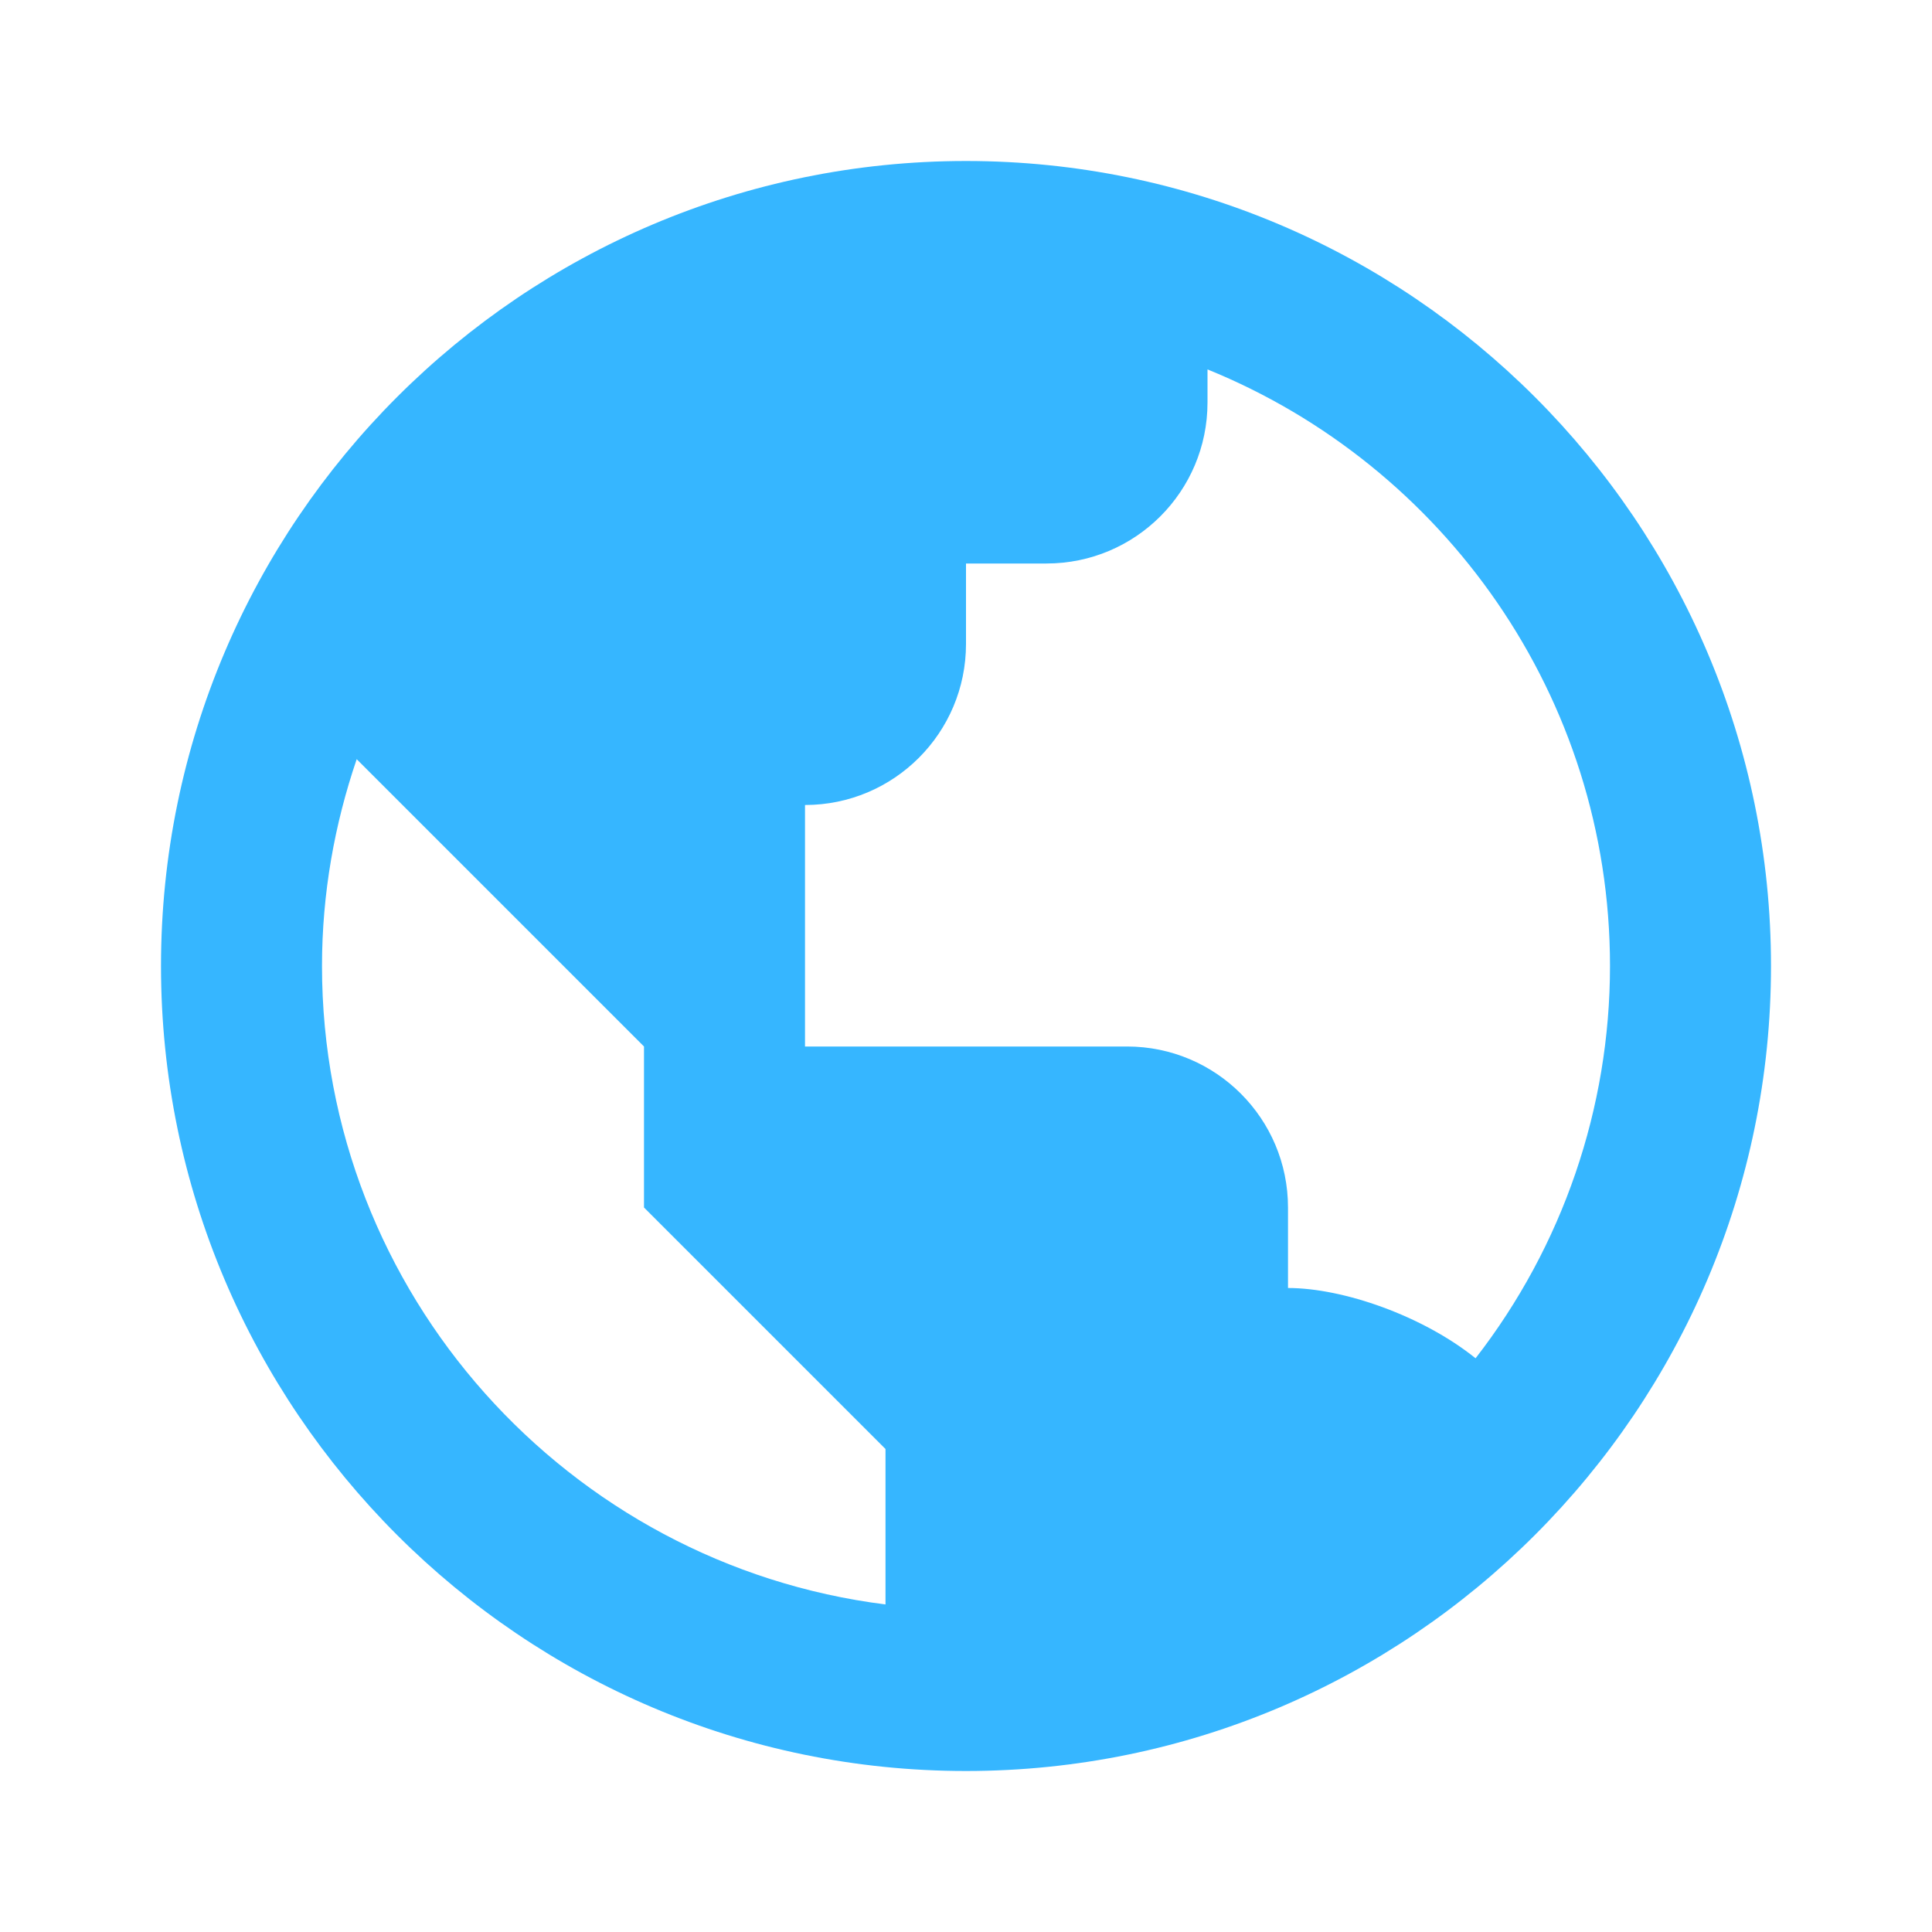
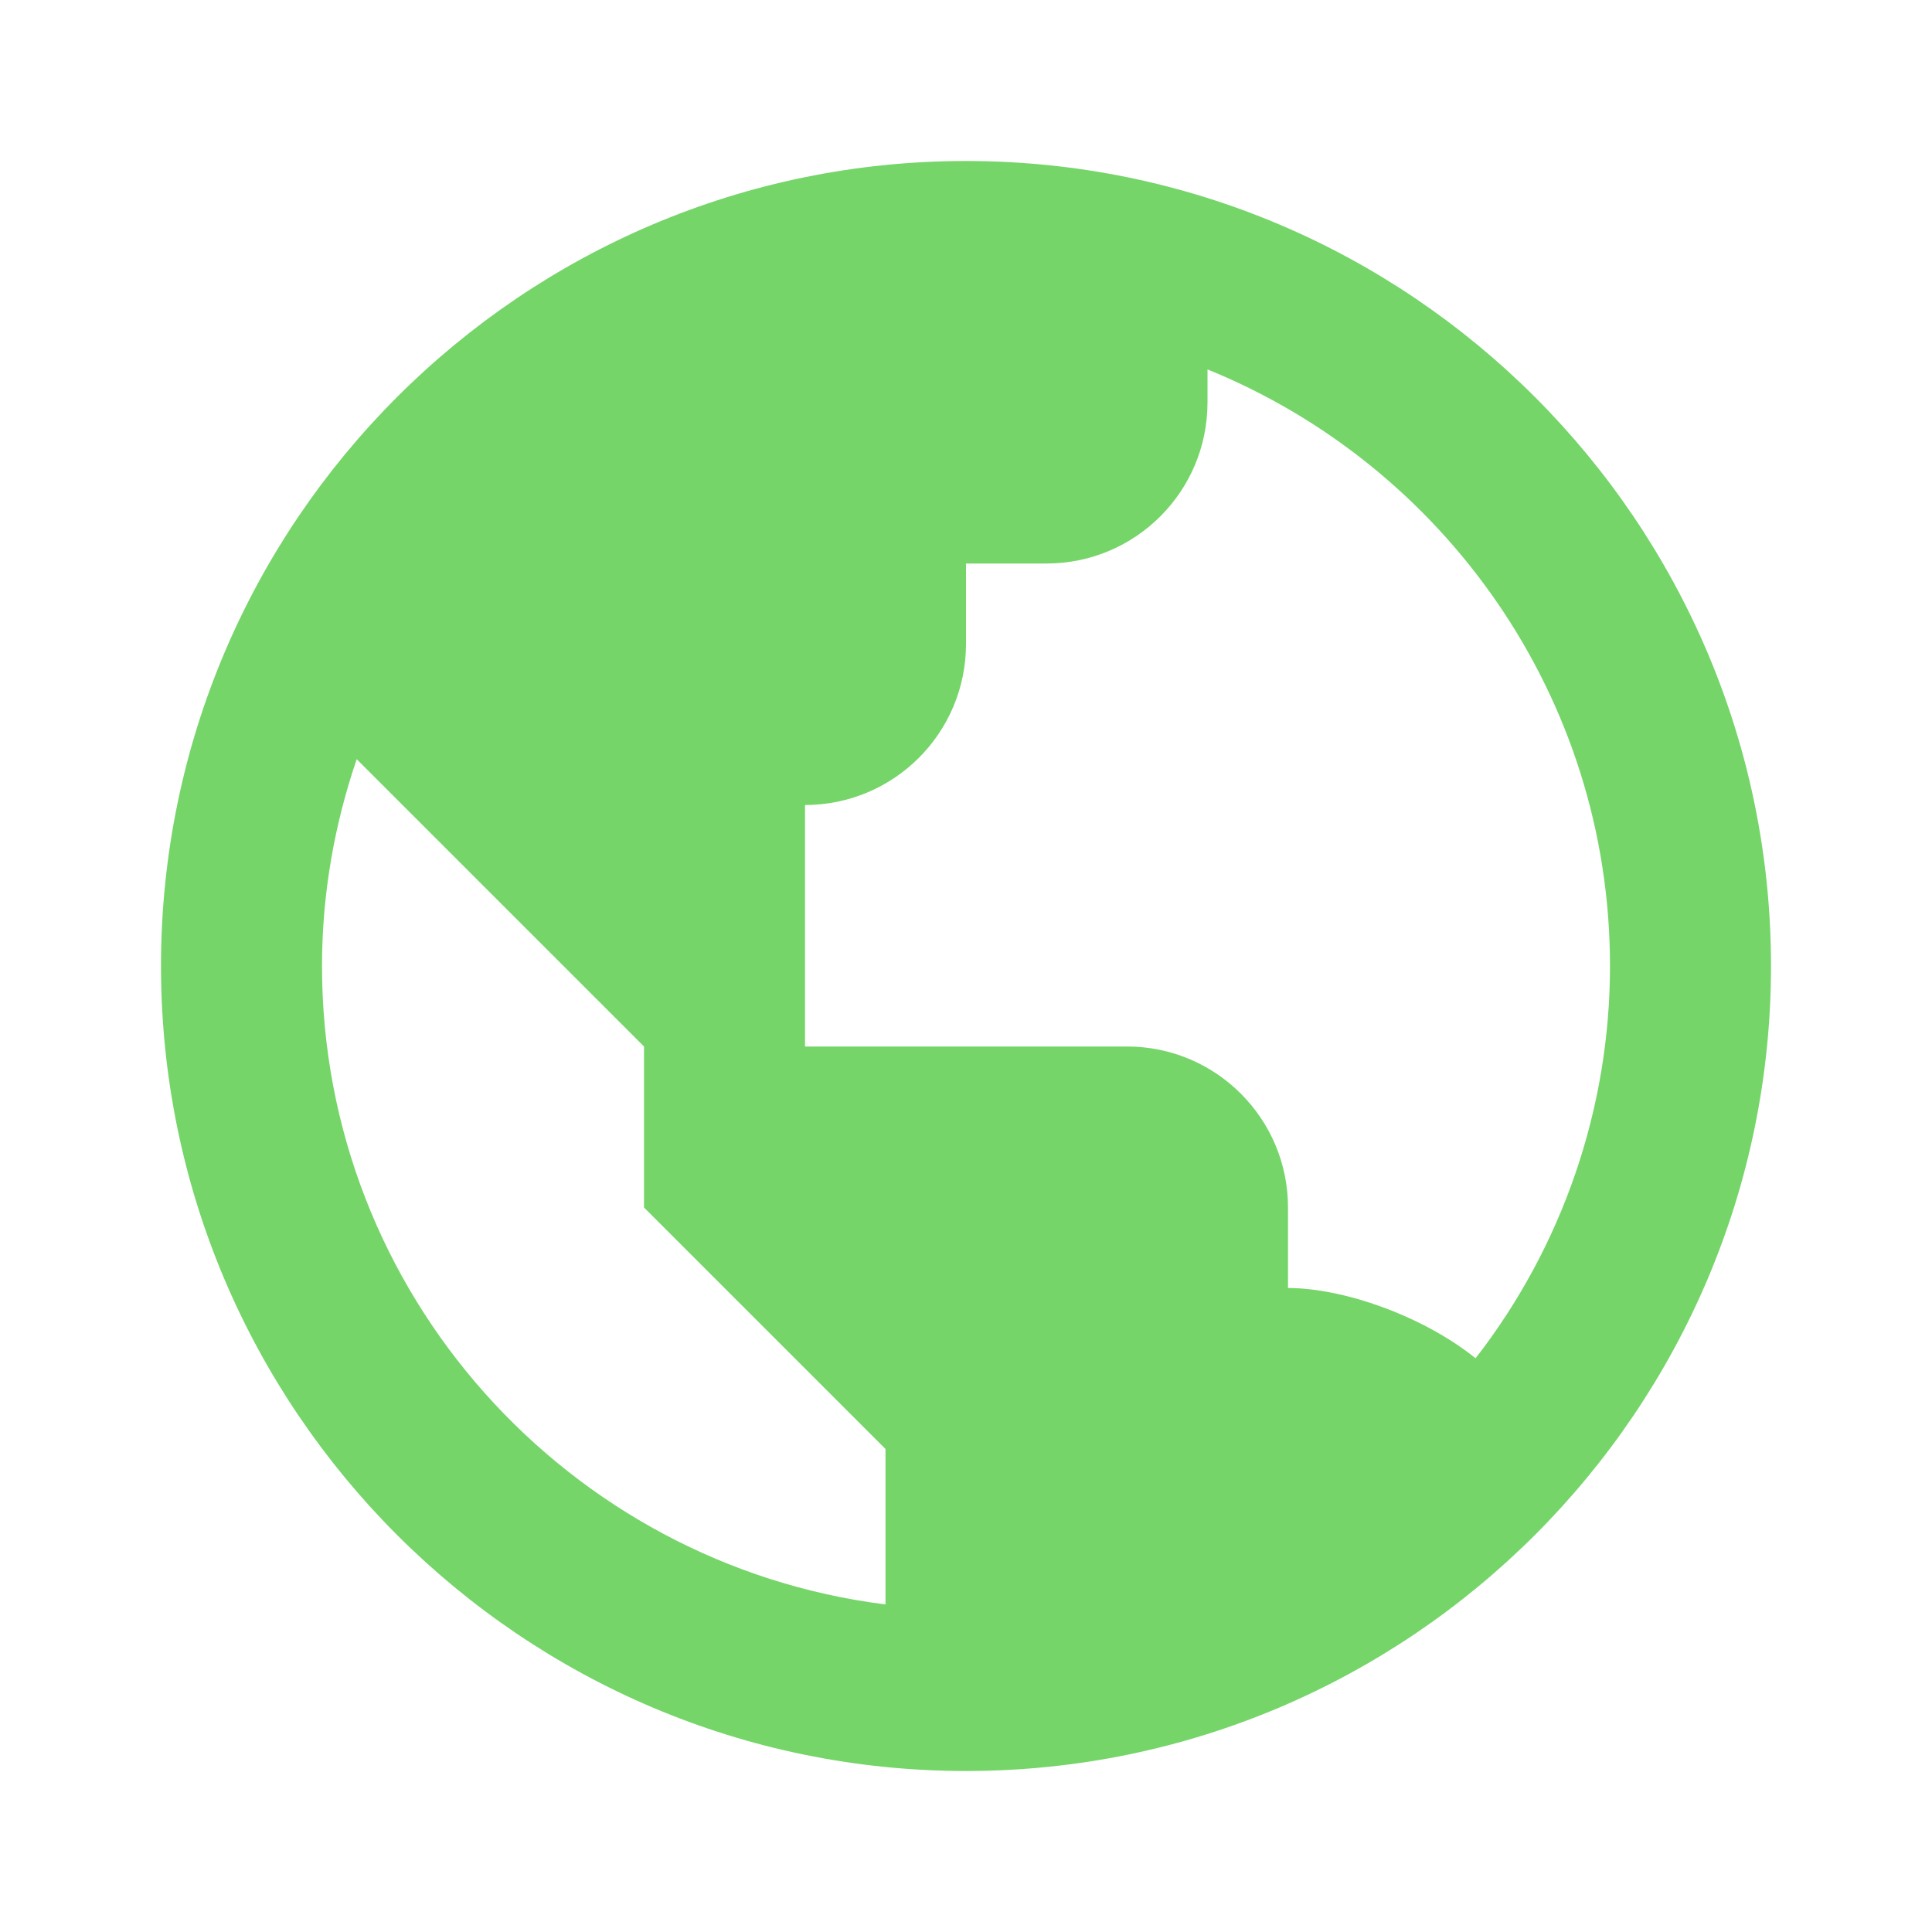
- <svg xmlns="http://www.w3.org/2000/svg" width="24" height="24" viewBox="0 0 24 24" style="fill: #36B6FF ;transform: ;msFilter:;">
+ <svg xmlns="http://www.w3.org/2000/svg" width="24" height="24" viewBox="0 0 24 24" style="fill: #75d569 ;transform: ;msFilter:;">
  <path d="M12 2C6.486 2 2 6.486 2 12s4.486 10 10 10 10-4.486 10-10S17.514 2 12 2zM4 12c0-.899.156-1.762.431-2.569L6 11l2 2v2l2 2 1 1v1.931C7.061 19.436 4 16.072 4 12zm14.33 4.873C17.677 16.347 16.687 16 16 16v-1a2 2 0 0 0-2-2h-4v-3a2 2 0 0 0 2-2V7h1a2 2 0 0 0 2-2v-.411C17.928 5.778 20 8.65 20 12a7.947 7.947 0 0 1-1.67 4.873z" />
</svg>
